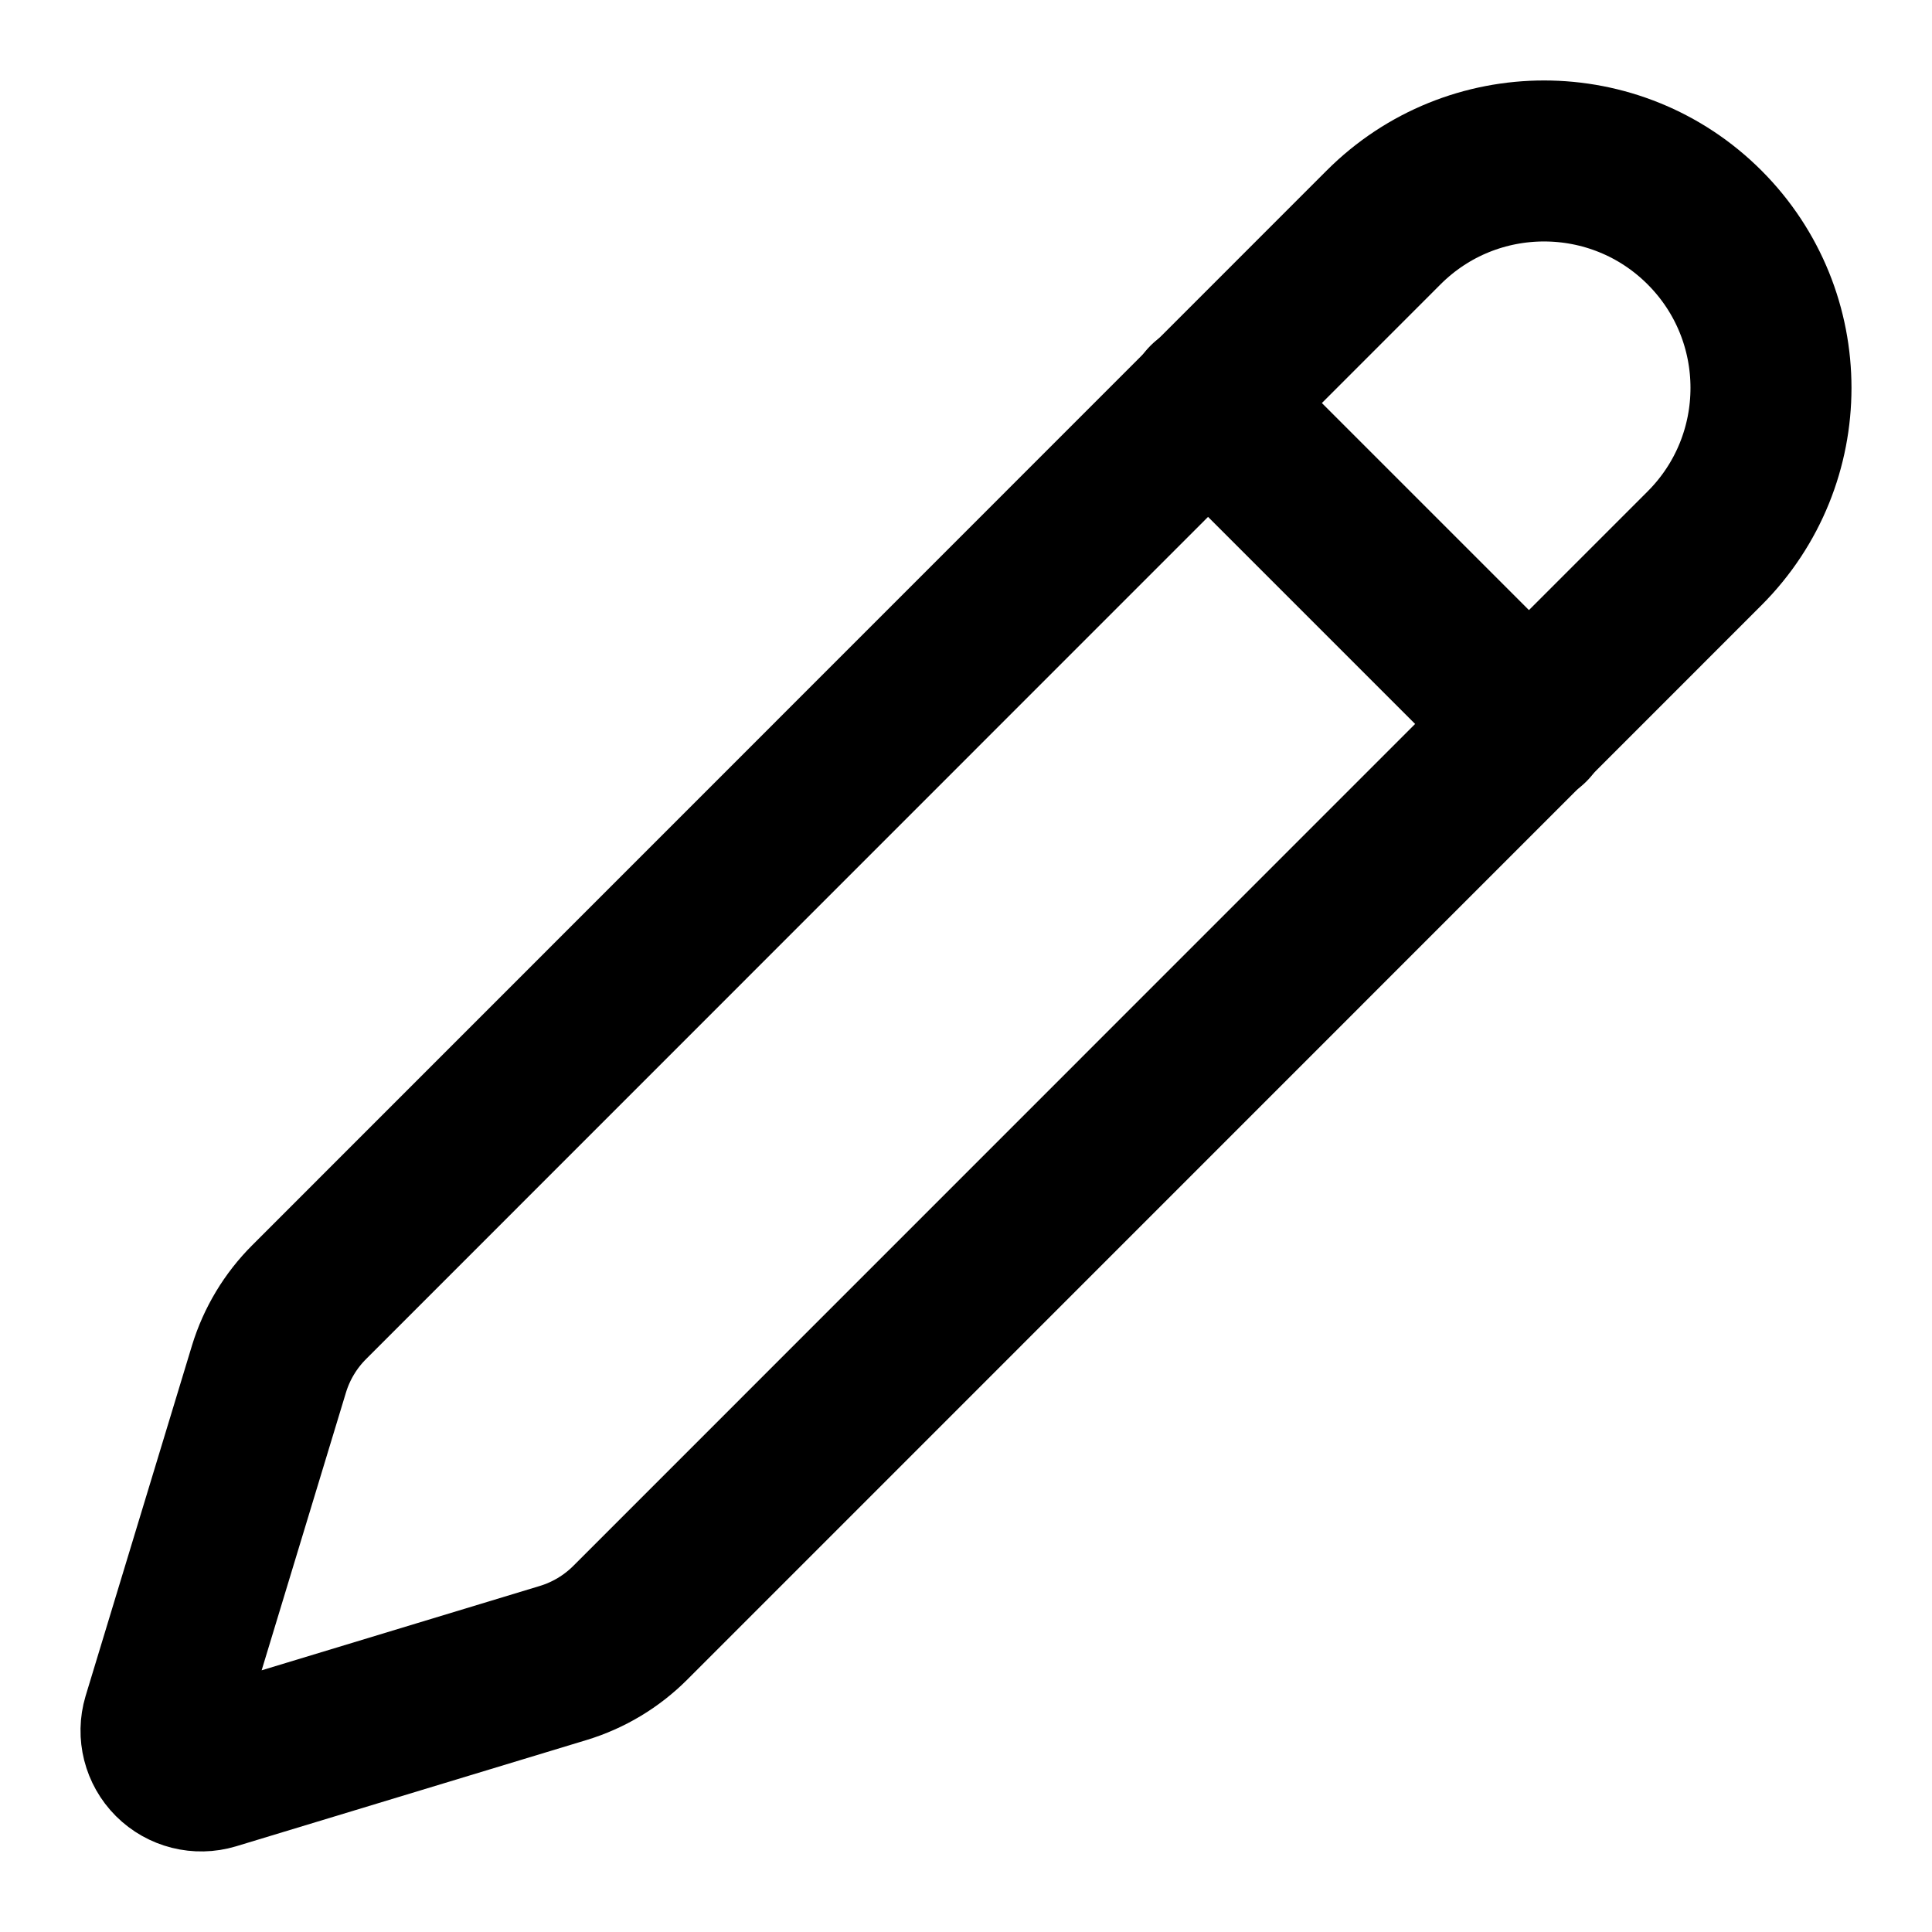
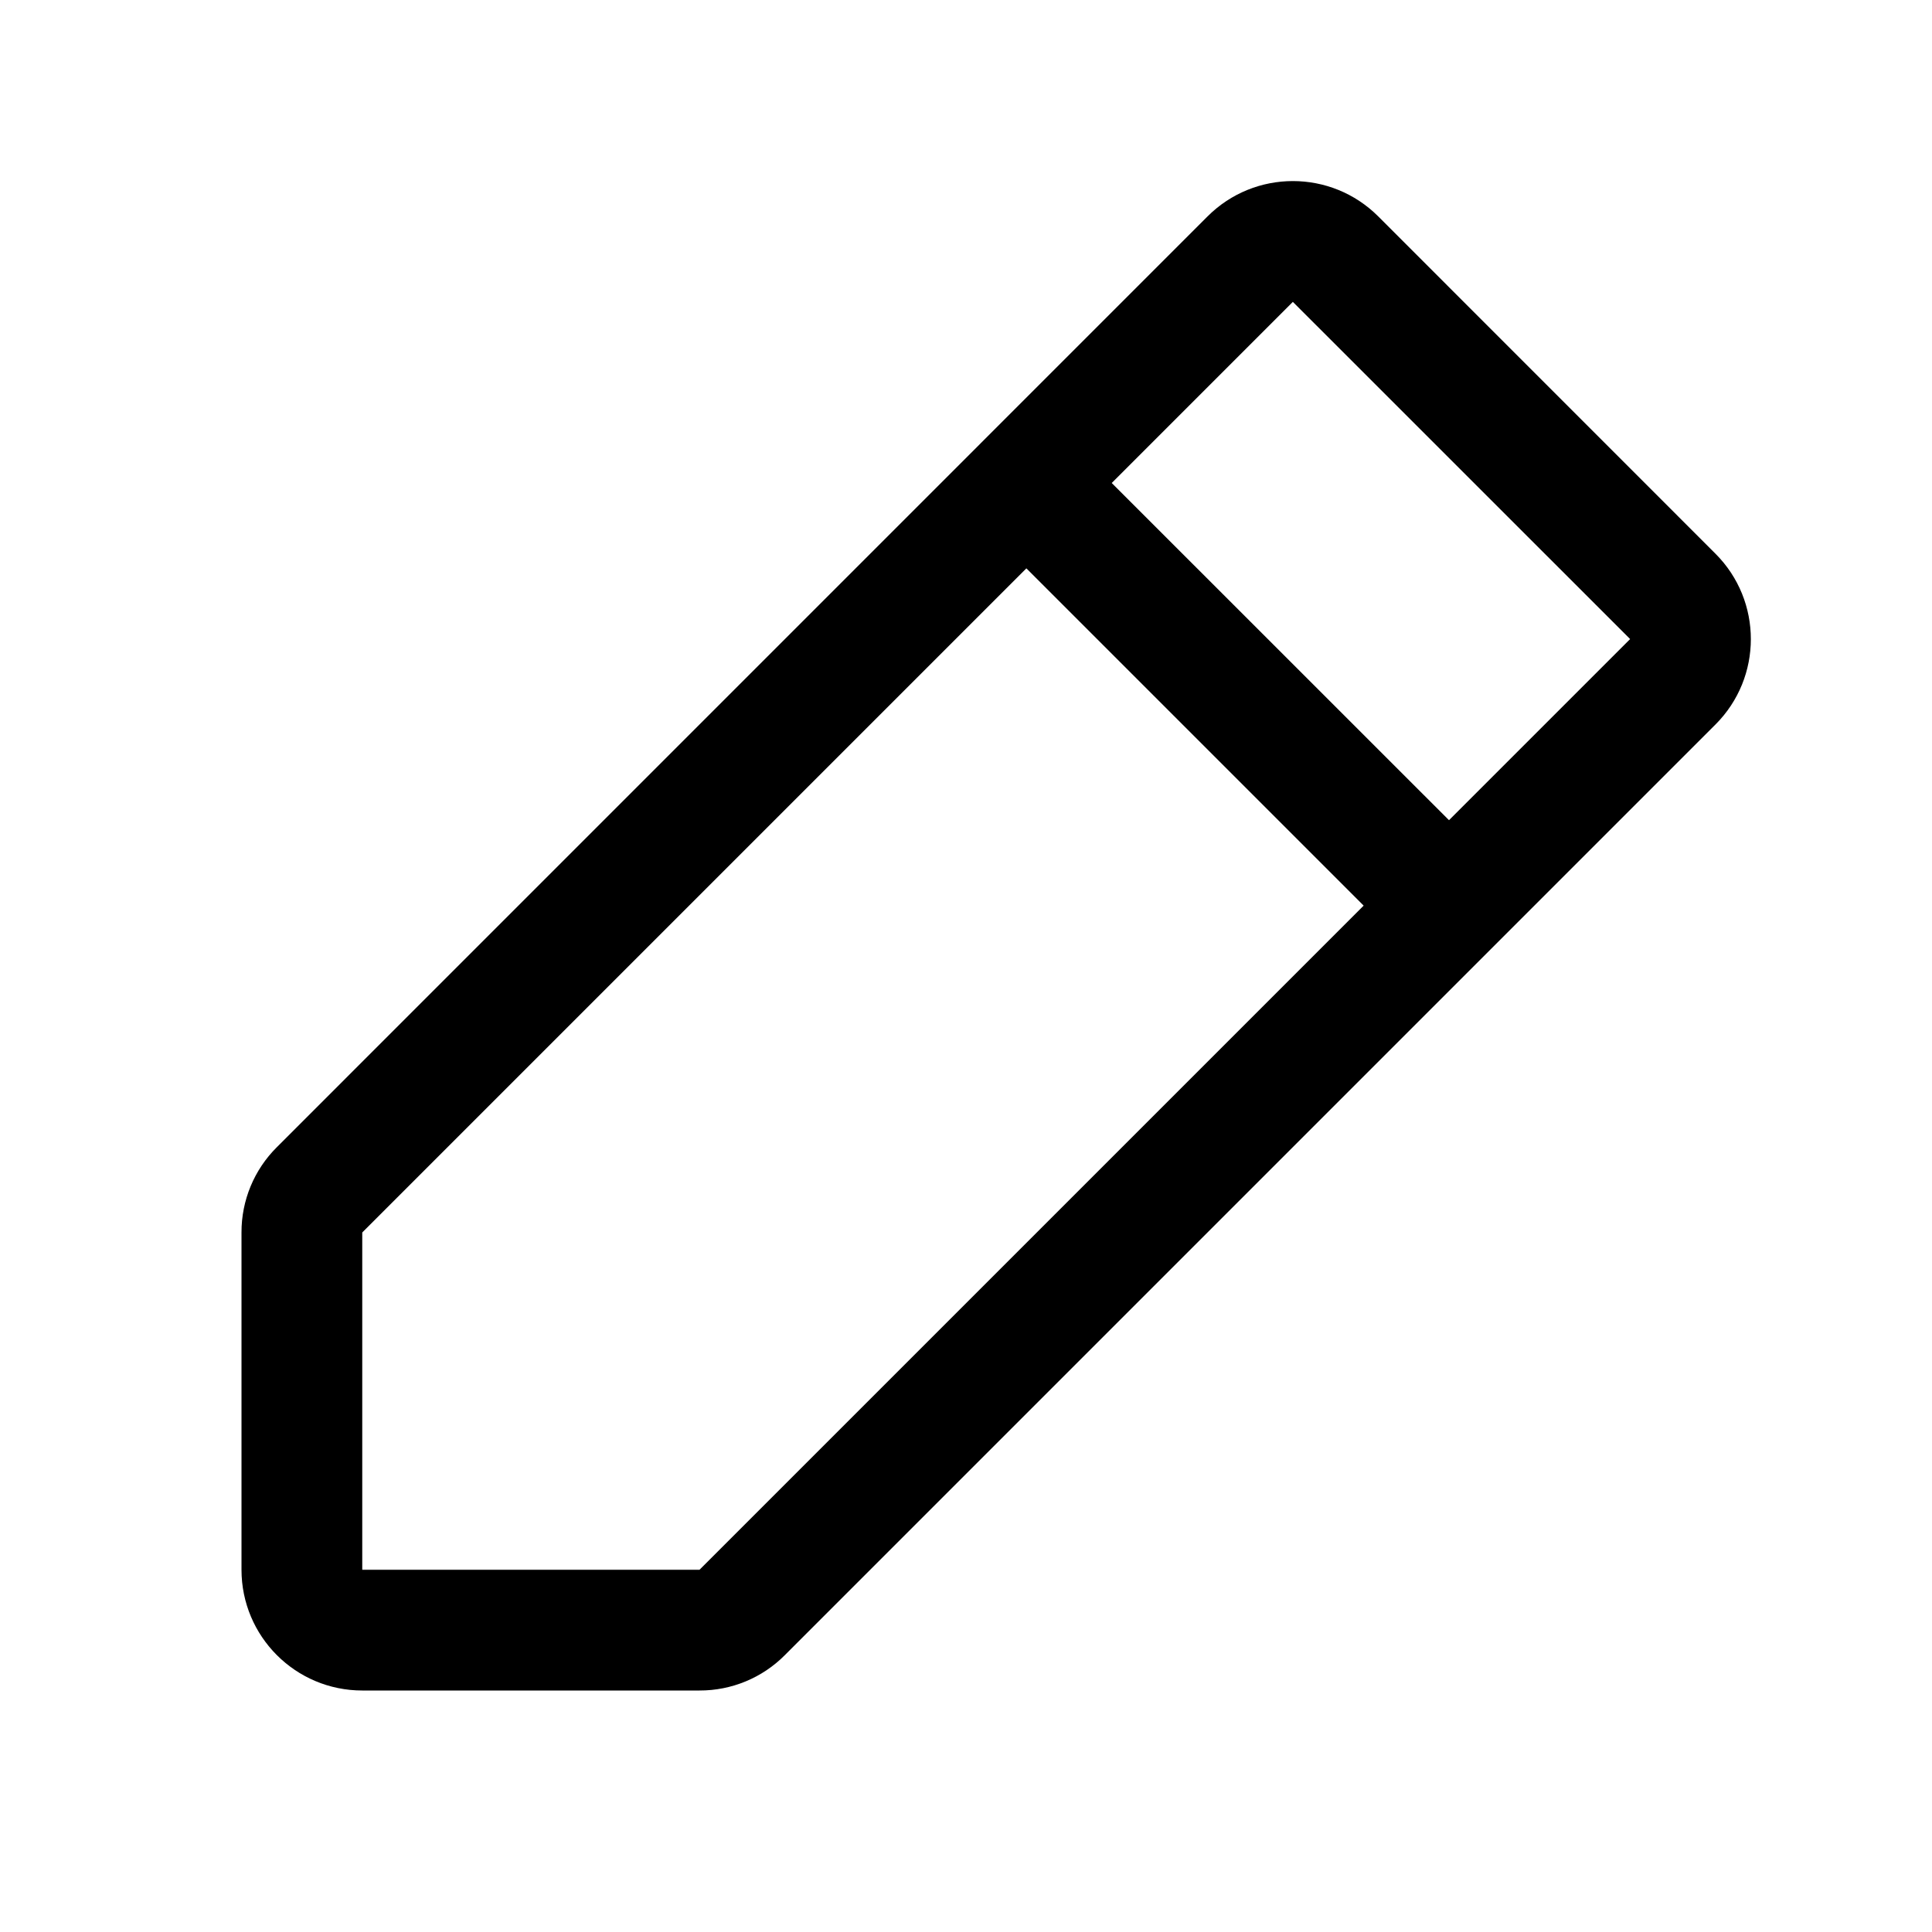
- <svg xmlns="http://www.w3.org/2000/svg" width="24" height="24" viewBox="0 0 24 24" fill="none" stroke="currentColor" stroke-width="2" stroke-linecap="round" stroke-linejoin="round">
-   <path d="M21.174 6.812a1 1 0 0 0-3.986-3.987L3.842 16.174a2 2 0 0 0-.5.83l-1.321 4.352a.5.5 0 0 0 .623.622l4.353-1.32a2 2 0 0 0 .83-.497z" />
-   <path d="m15 5 4 4" />
+ <svg xmlns="http://www.w3.org/2000/svg" viewBox="0 0 256 256" fill="currentColor">
+   <path d="M227.31,73.37,182.63,28.68a16,16,0,0,0-22.63,0L36.69,152A15.86,15.86,0,0,0,32,163.31V208a16,16,0,0,0,16,16H92.69A15.86,15.86,0,0,0,104,219.31L227.31,96a16,16,0,0,0,0-22.63ZM92.69,208H48V163.31l88-88L180.69,120ZM192,108.68,147.31,64l24-24L216,84.68Z" />
</svg>
